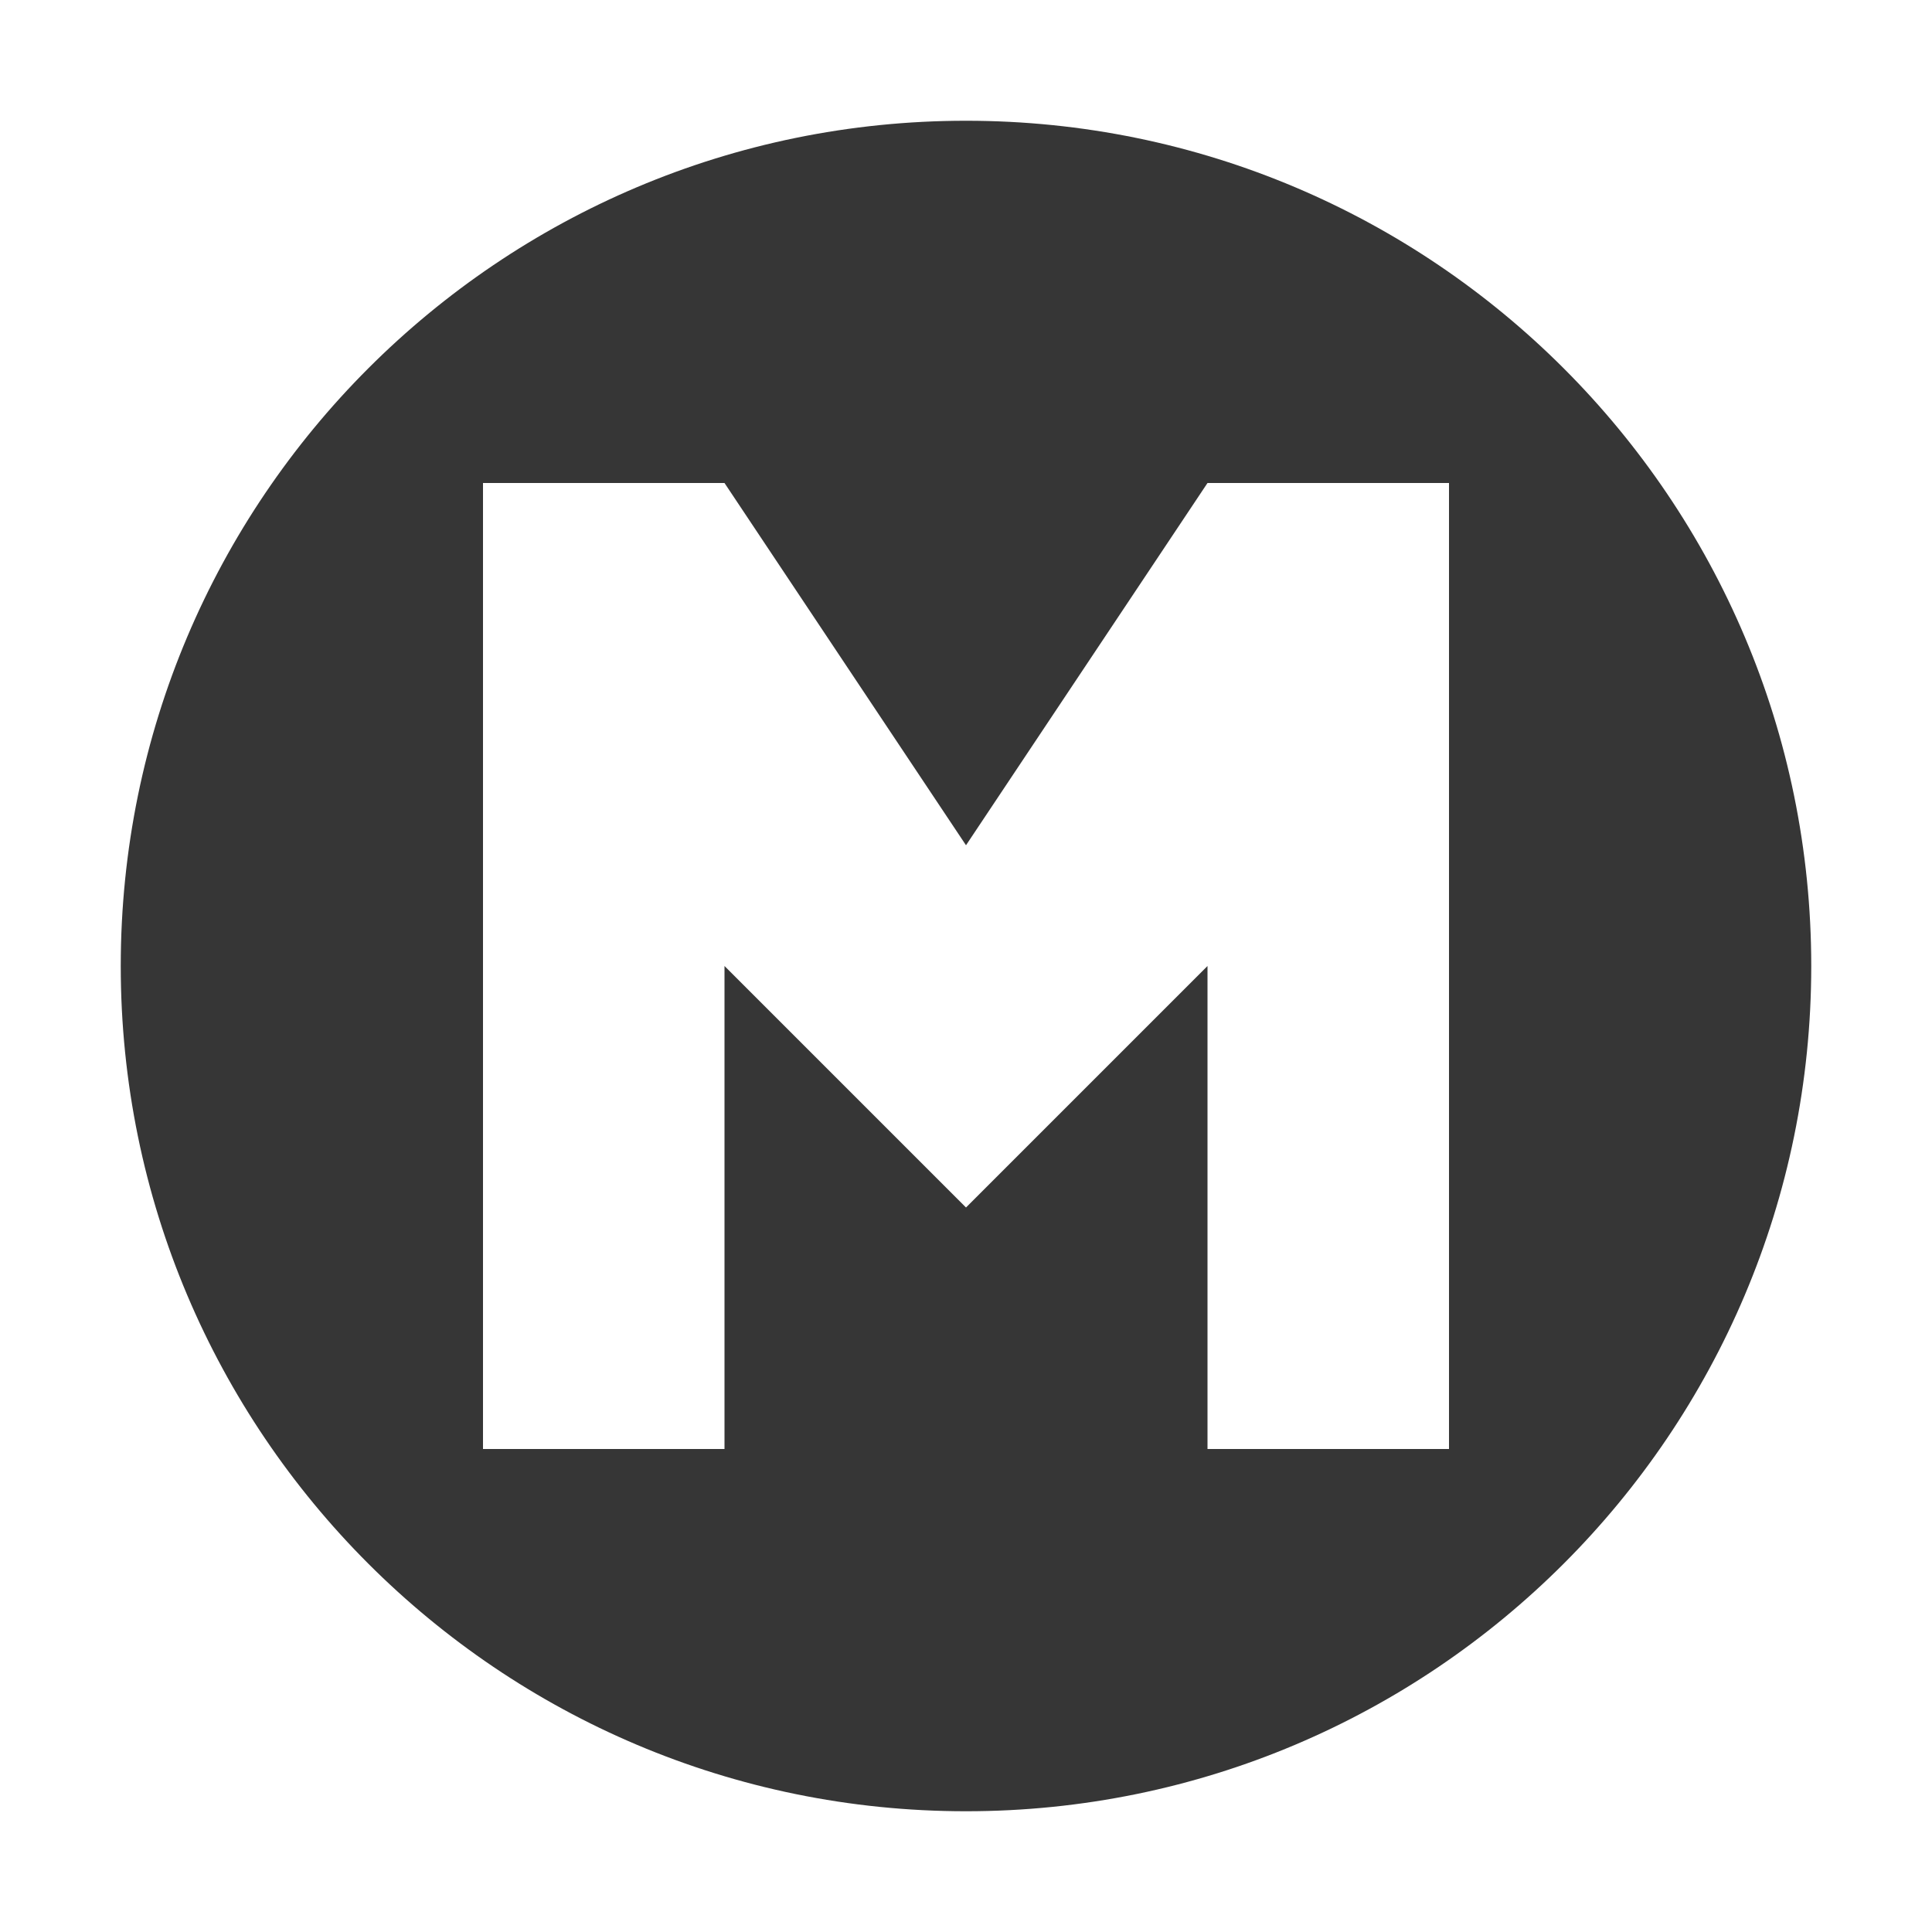
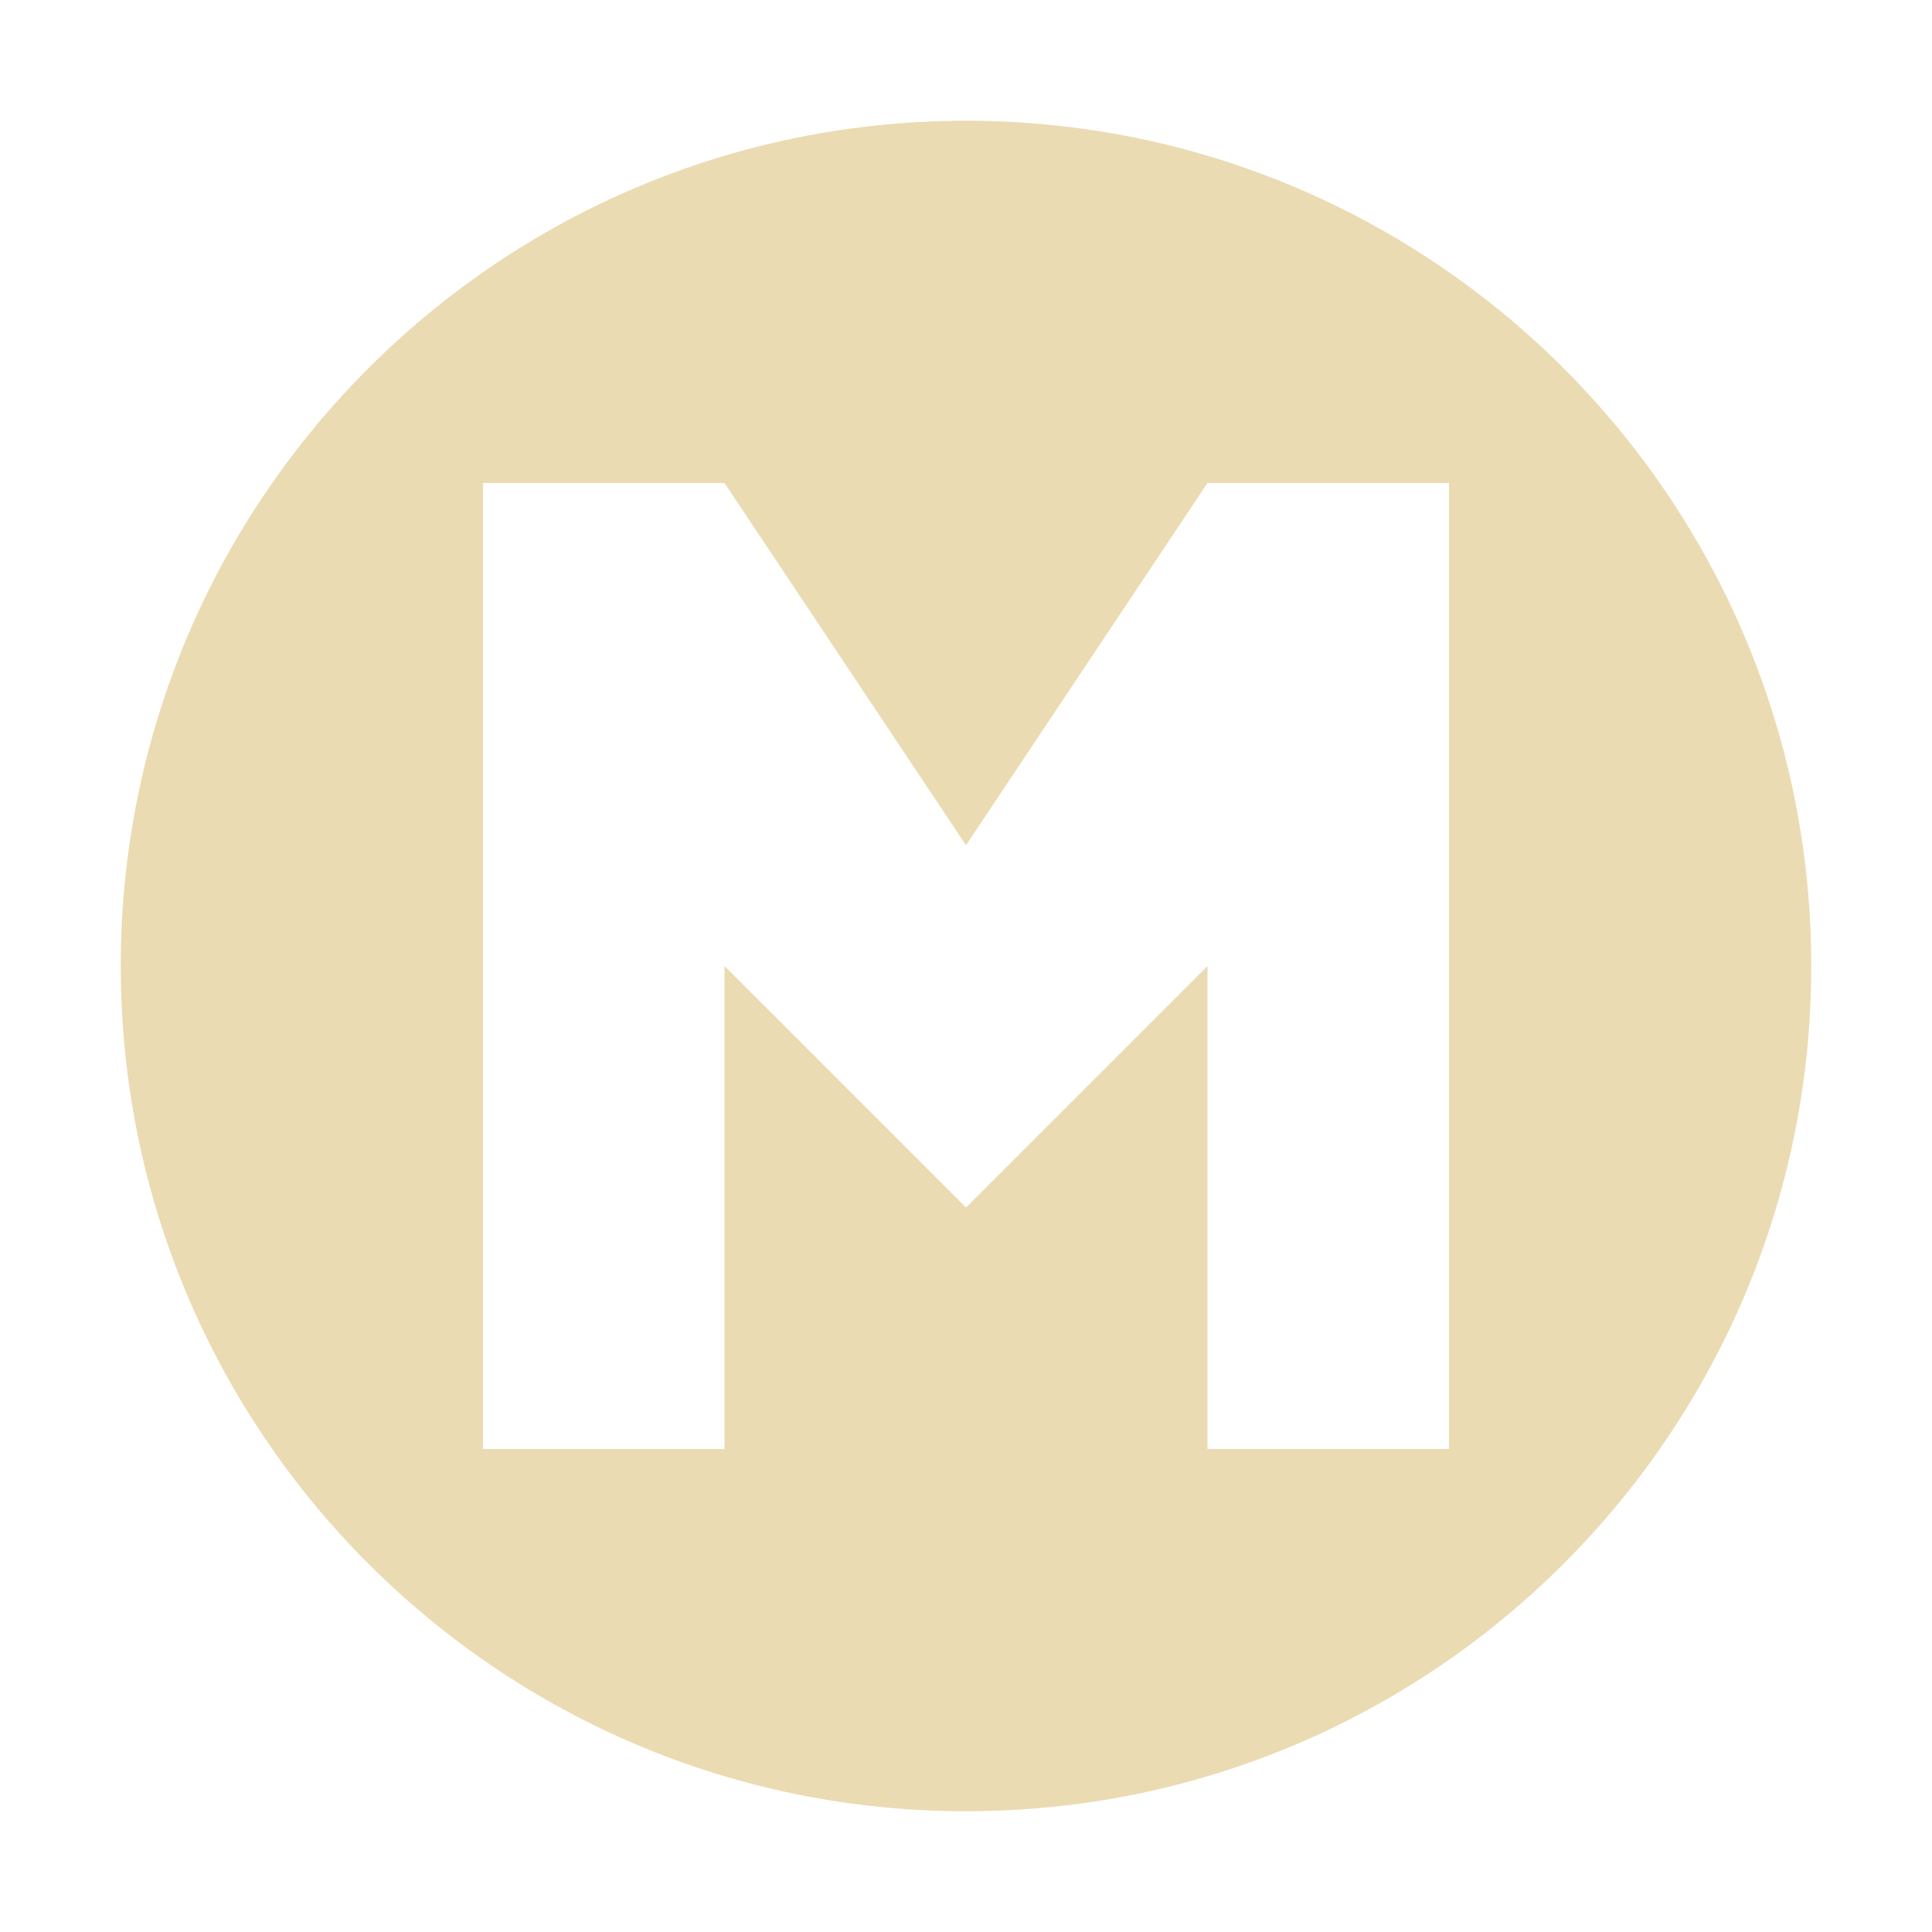
- <svg xmlns="http://www.w3.org/2000/svg" width="16" height="16">
+ <svg xmlns="http://www.w3.org/2000/svg" width="16" height="16" version="1.1">
  <defs>
-     <style id="current-color-scheme" type="text/css">
-    .ColorScheme-Text { color:#363636; }
-   </style>
+     <style id="current-color-scheme" type="text/css">.ColorScheme-Text { color:#ebdbb2; } .ColorScheme-Highlight { color:#458588; }</style>
  </defs>
-   <path class="ColorScheme-Text" fill="currentColor" d="M 8,1 C 4.134,1 1,4.134 1,8 1,11.866 4.134,15 8,15 11.866,15 15,11.866 15,8 15,4.134 11.866,1 8,1 Z M 4,4 H 6 V 4 4 L 8,7 10,4 H 12 V 12 H 10 V 8 L 8,10 6,8 V 12 H 4 Z" />
+   <path class="ColorScheme-Text" d="m8 1c-3.866 0-7 3.134-7 7s3.134 7 7 7 7-3.134 7-7-3.134-7-7-7zm-4 3h2l2 3 2-3h2v8h-2v-4l-2 2-2-2v4h-2z" fill="currentColor" />
</svg>
